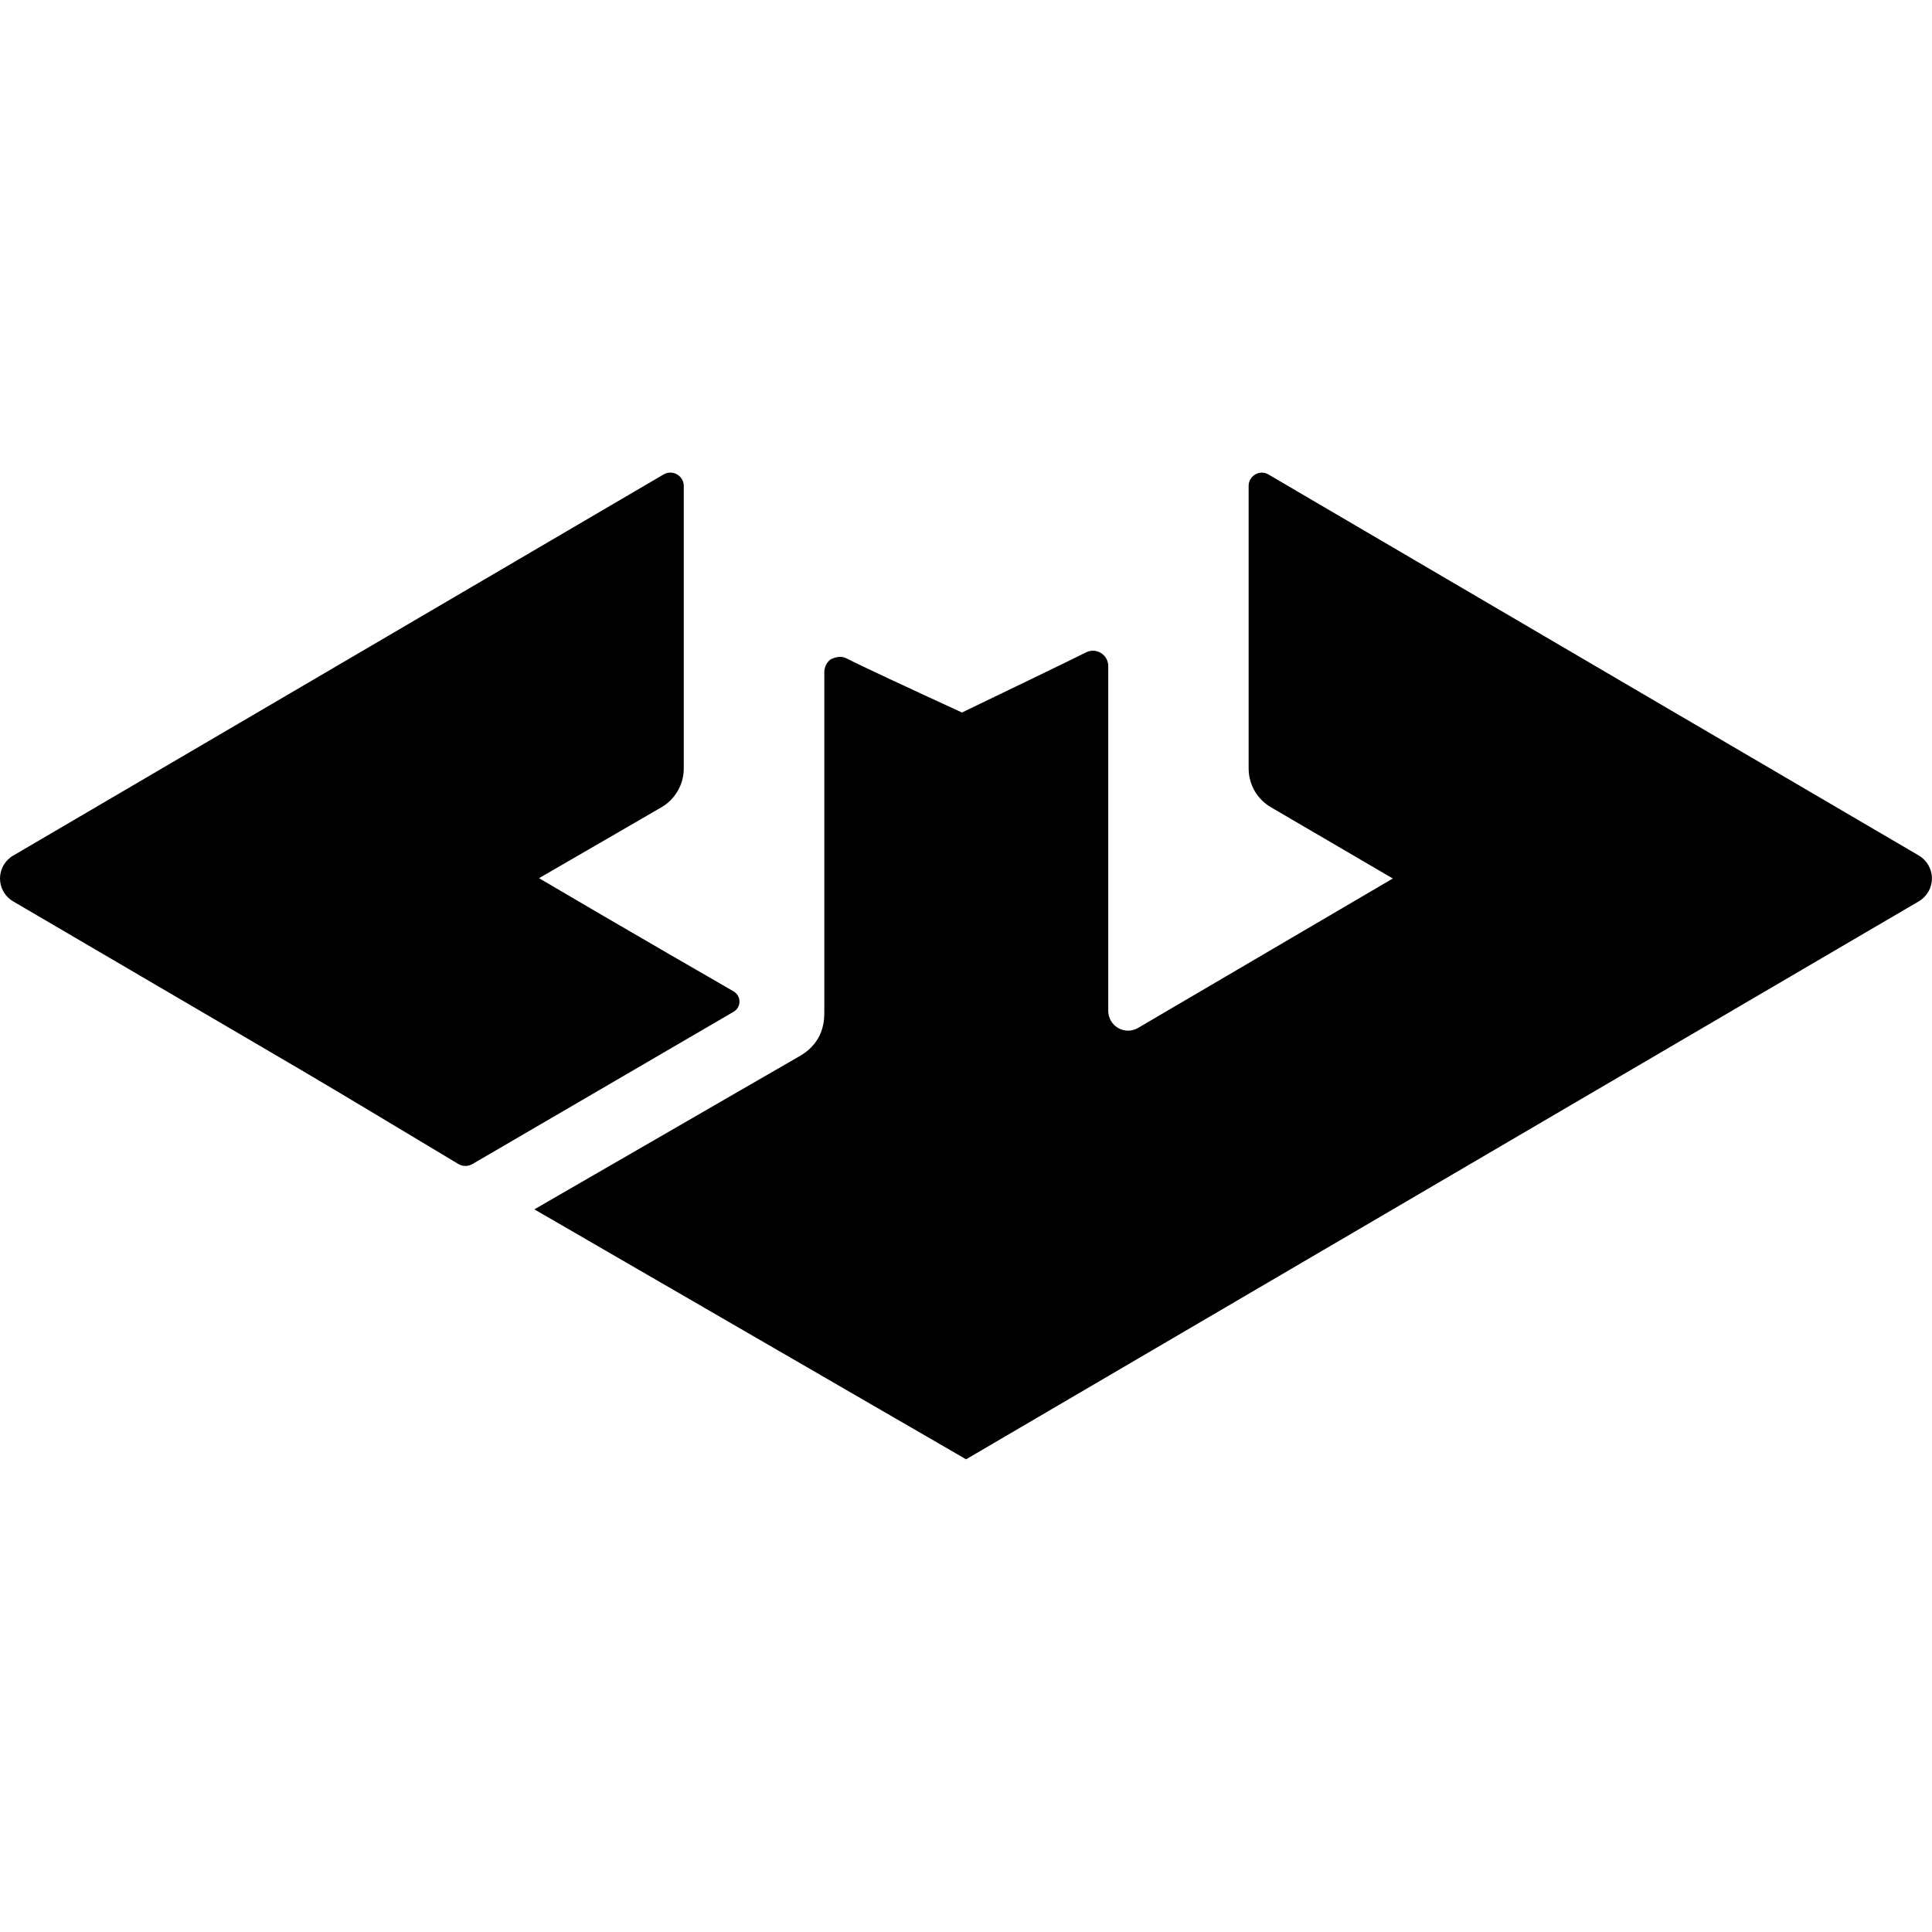
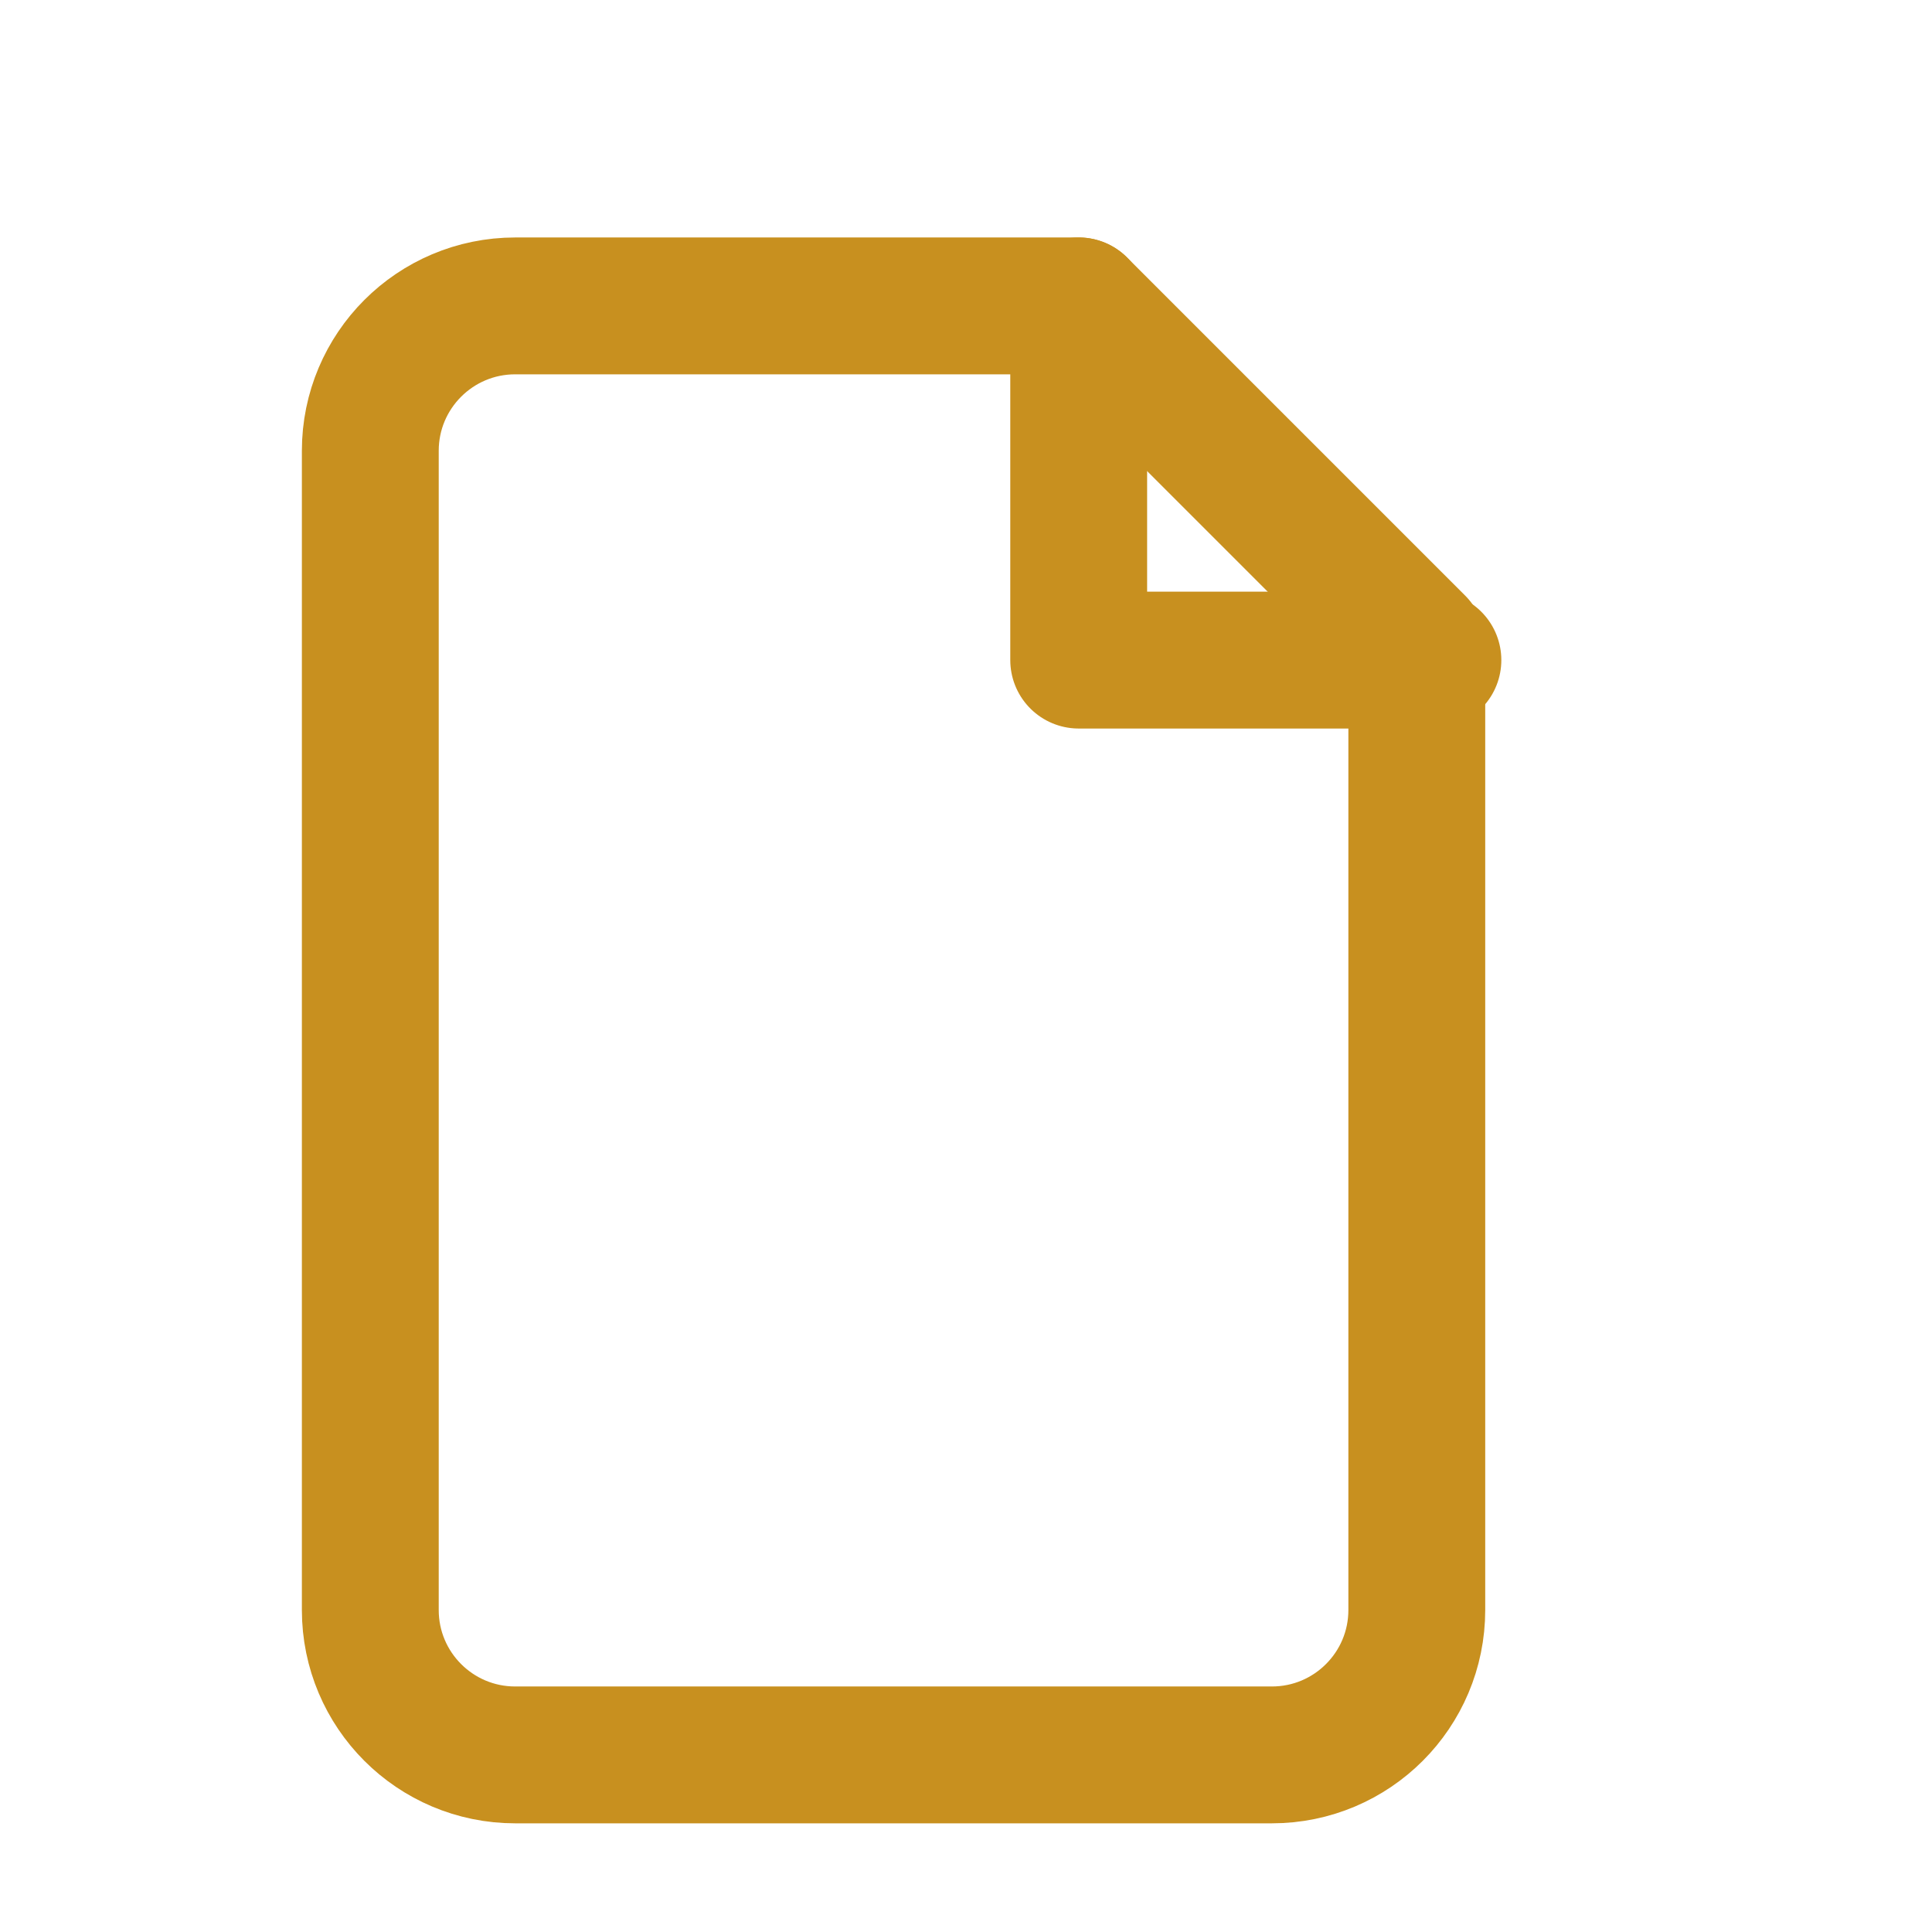
<svg xmlns="http://www.w3.org/2000/svg" viewBox="0 0 24 24" role="img" aria-label="bat">
-   <path d="M8.326 5.871a.165.165 0 0 0-.083.023L.163 10.629a.329.329 0 0 0 0 .568c.73.427 1.586.928 2.965 1.736l0-0c.177.103.364.213.667.391.306.179 1.555.929 1.898 1.135a.172.172 0 0 0 .176.001l3.245-1.892a.145.145 0 0 0 .072-.126.146.146 0 0 0-.072-.126c-.412-.238-1.294-.748-1.625-.942l-.793-.465c.423-.246 1.222-.706 1.521-.881a.558.558 0 0 0 .277-.482V6.037a.166.166 0 0 0-.166-.166m7.349 0a.165.165 0 0 0-.166.166v3.509a.558.558 0 0 0 .277.482c.295.172 1.246.728 1.514.885l-3.164 1.856a.246.246 0 0 1-.371-.212V8.274a.19.19 0 0 0-.092-.163.19.19 0 0 0-.186-.006c-.121.063-1.095.532-1.539.746-.635-.292-1.249-.577-1.433-.672-.059-.031-.126-.021-.186.006-.05.023-.091.096-.091.163v4.208c0 .088.011.381-.304.562L6.638 15.023l5.363 3.105s9.555-5.596 11.836-6.932a.33.33 0 0 0 0-.568l-2.815-1.649 0-0-.214-.125-.002-.001-5.049-2.959a.165.165 0 0 0-.083-.023z" />
+   <path d="M6.4 3.8h7l4.2 4.2v12a1.8 1.8 0 0 1-1.8 1.8H6.4a1.8 1.8 0 0 1-1.8-1.8V5.6a1.8 1.8 0 0 1 1.8-1.8z" fill="none" stroke="#c8901f" stroke-width="1.7" stroke-linecap="round" stroke-linejoin="round" />
+   <path d="M13.4 3.8v4.4h4.4" fill="none" stroke="#c8901f" stroke-width="1.7" stroke-linecap="round" stroke-linejoin="round" />
</svg>
